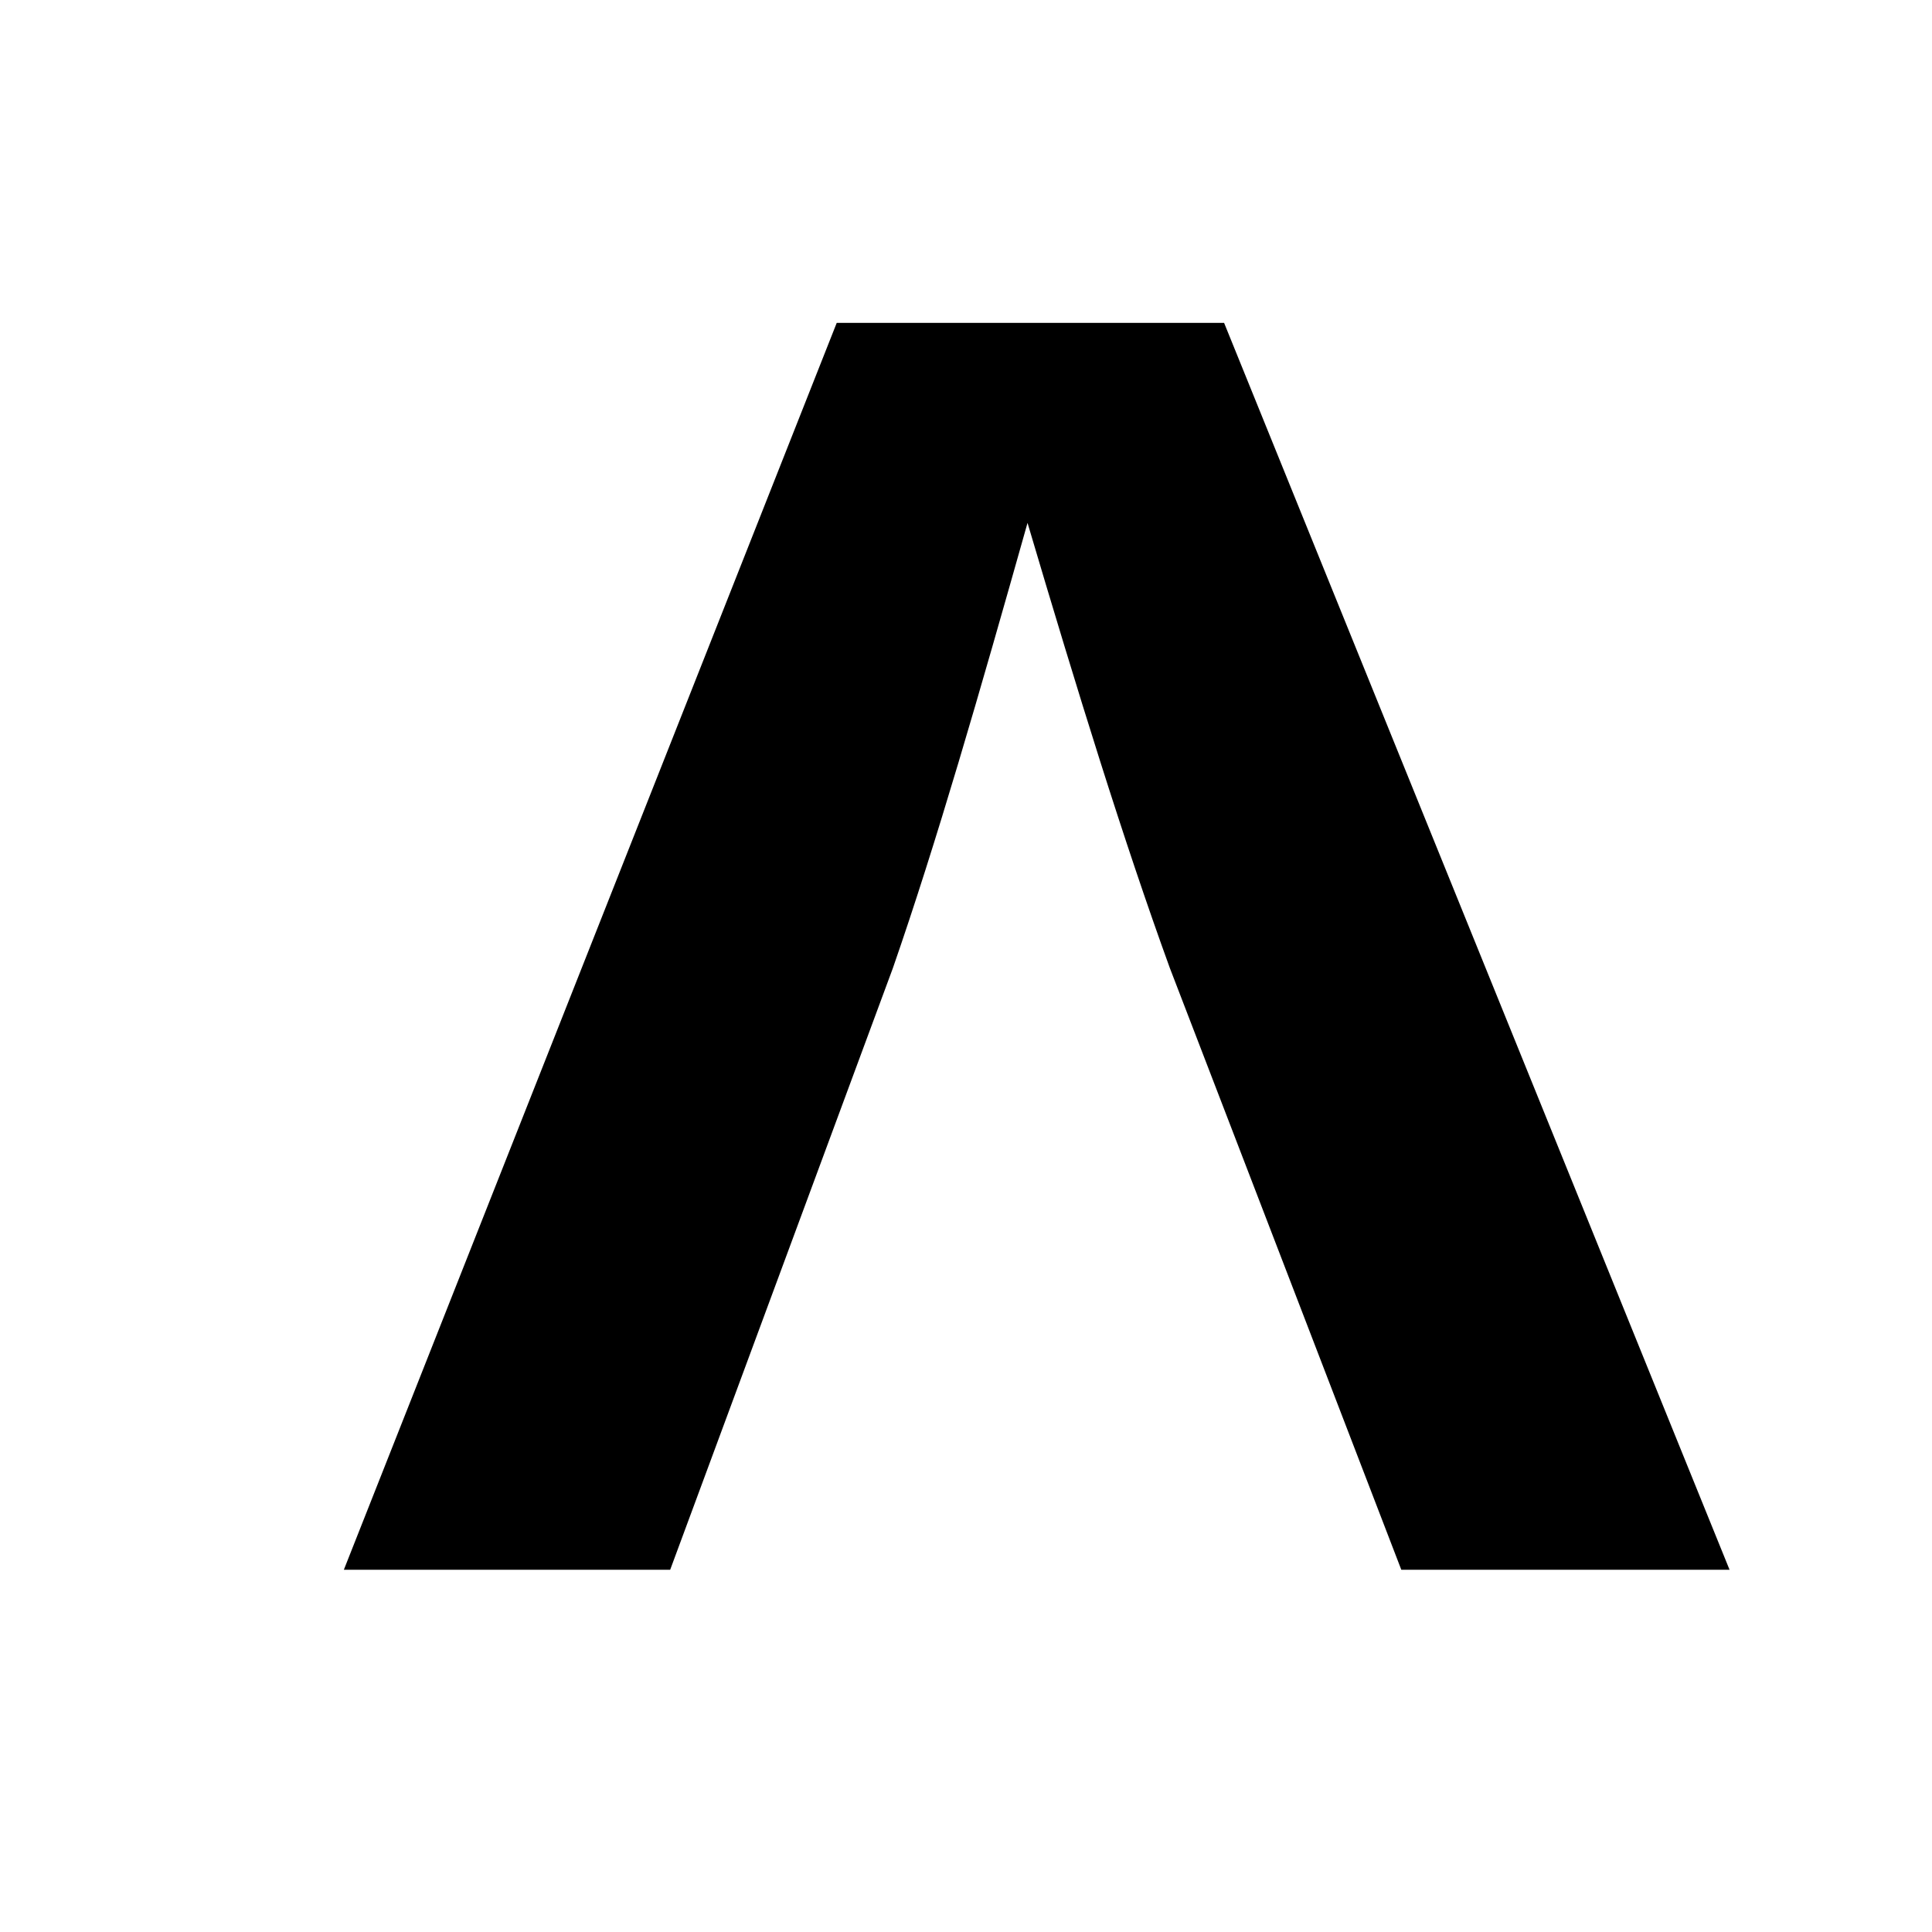
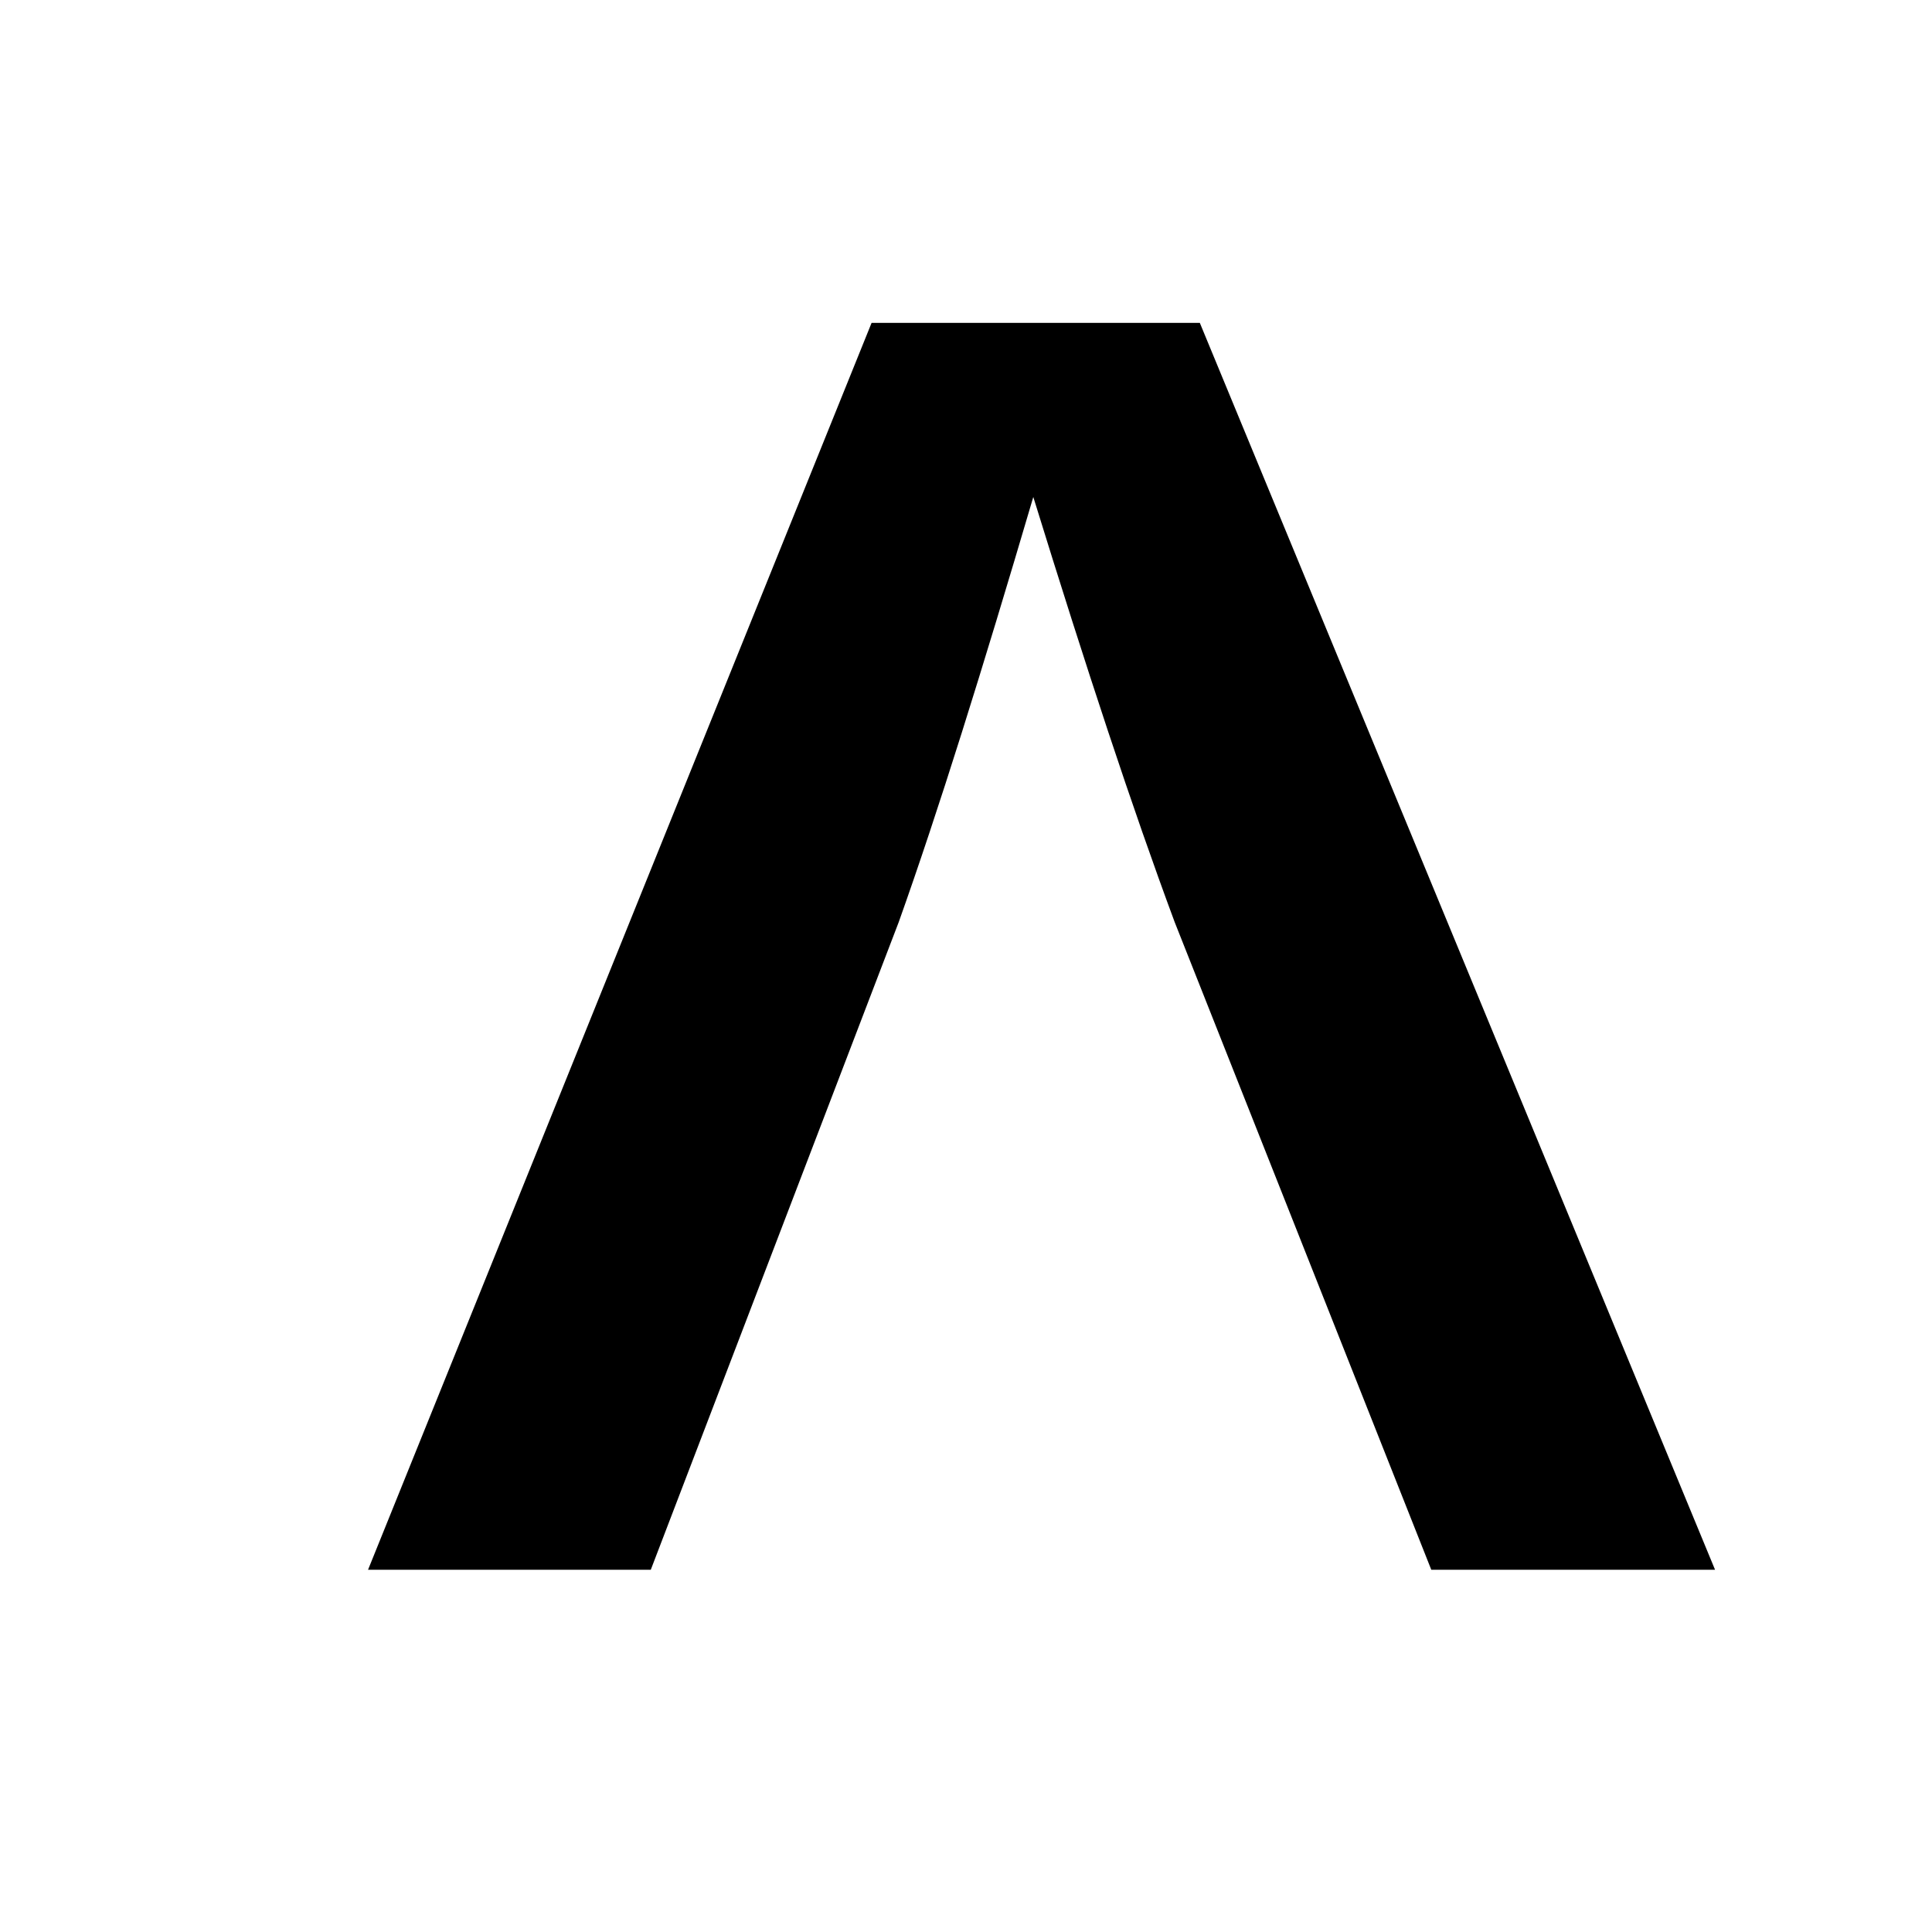
- <svg xmlns="http://www.w3.org/2000/svg" width="100%" height="100%" viewBox="0 0 512 512" version="1.1" xml:space="preserve" style="fill-rule:evenodd;clip-rule:evenodd;stroke-linejoin:round;stroke-miterlimit:2;">
-   <g id="symbol" transform="matrix(1.1662,0,0,1.00779,-214.429,160.092)">
-     <text x="251.227px" y="253.929px" style="font-family:'SFProDisplay-Bold', 'SF Pro Display';font-weight:700;font-size:450.653px;">Λ</text>
+ <svg xmlns="http://www.w3.org/2000/svg" width="100%" height="100%" viewBox="0 0 512 512" version="1.1">
+   <g id="symbol" transform="matrix(1.1662,0,0,1.00779,-208.271,160.092)">
+     <text x="251.227px" y="253.929px" style="font-family:'SFProDisplay-Semibold', 'SF Pro Display';font-weight:600;font-size:450.653px;">Λ</text>
  </g>
</svg>
